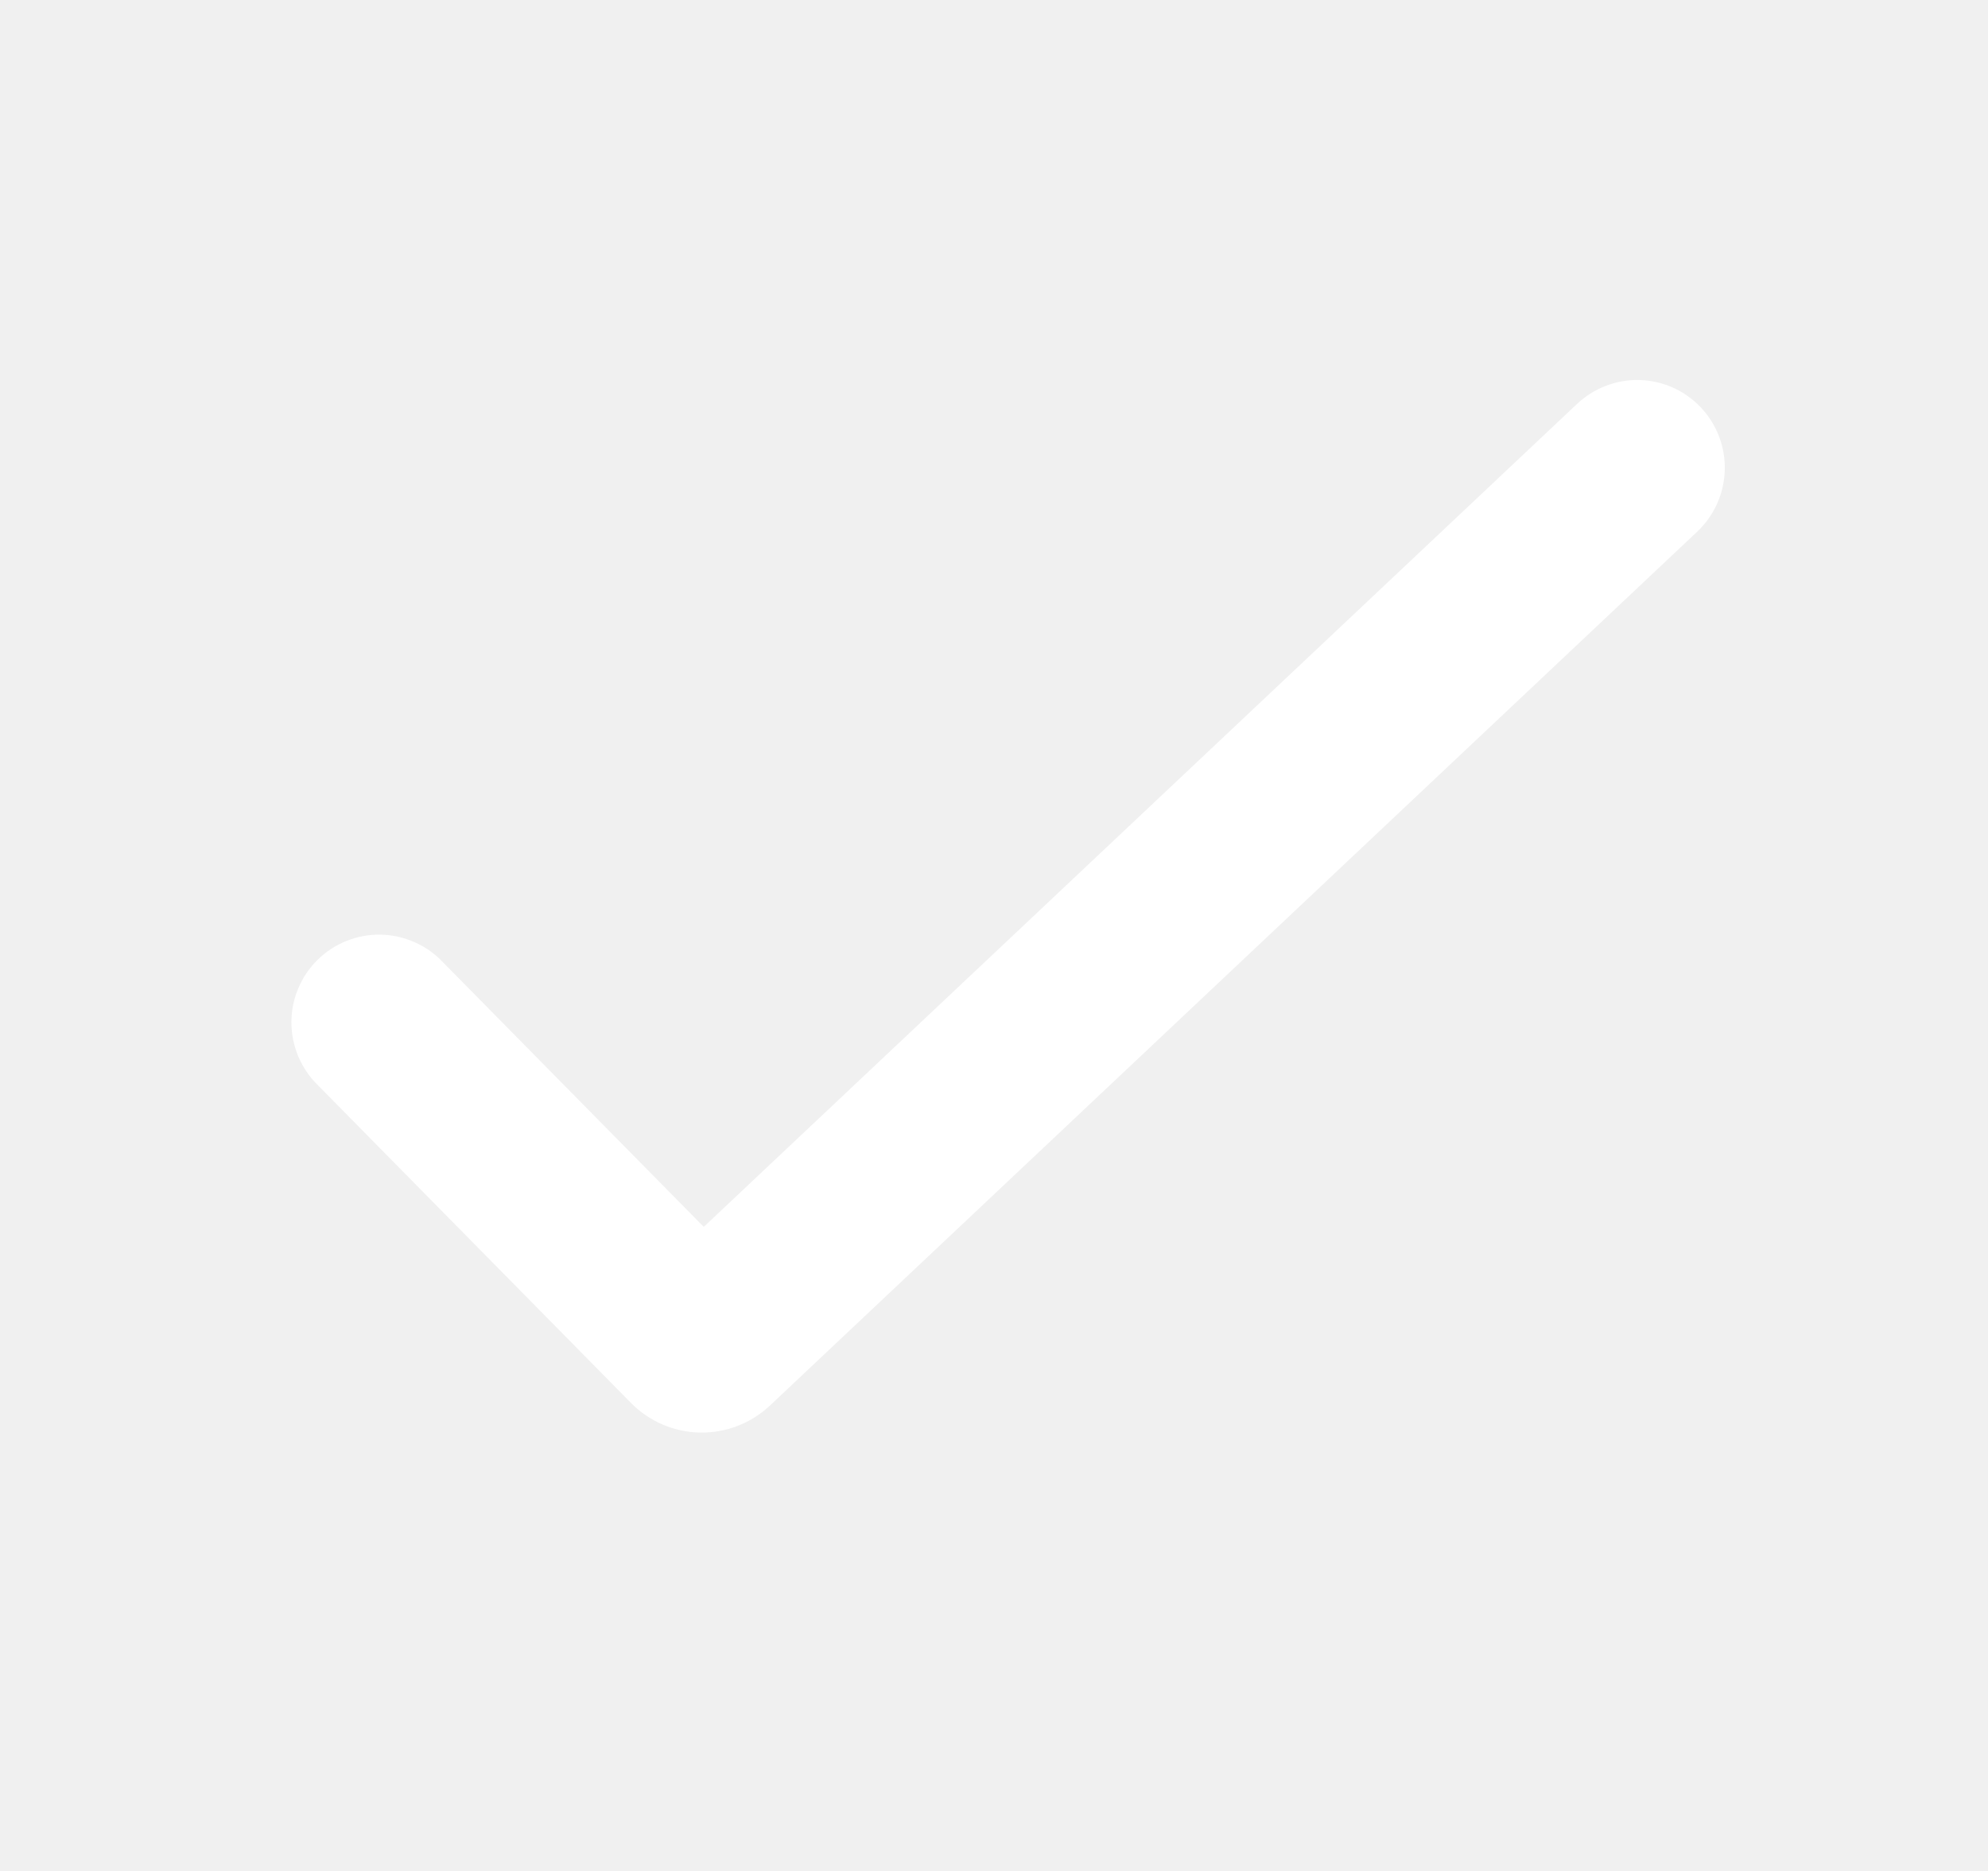
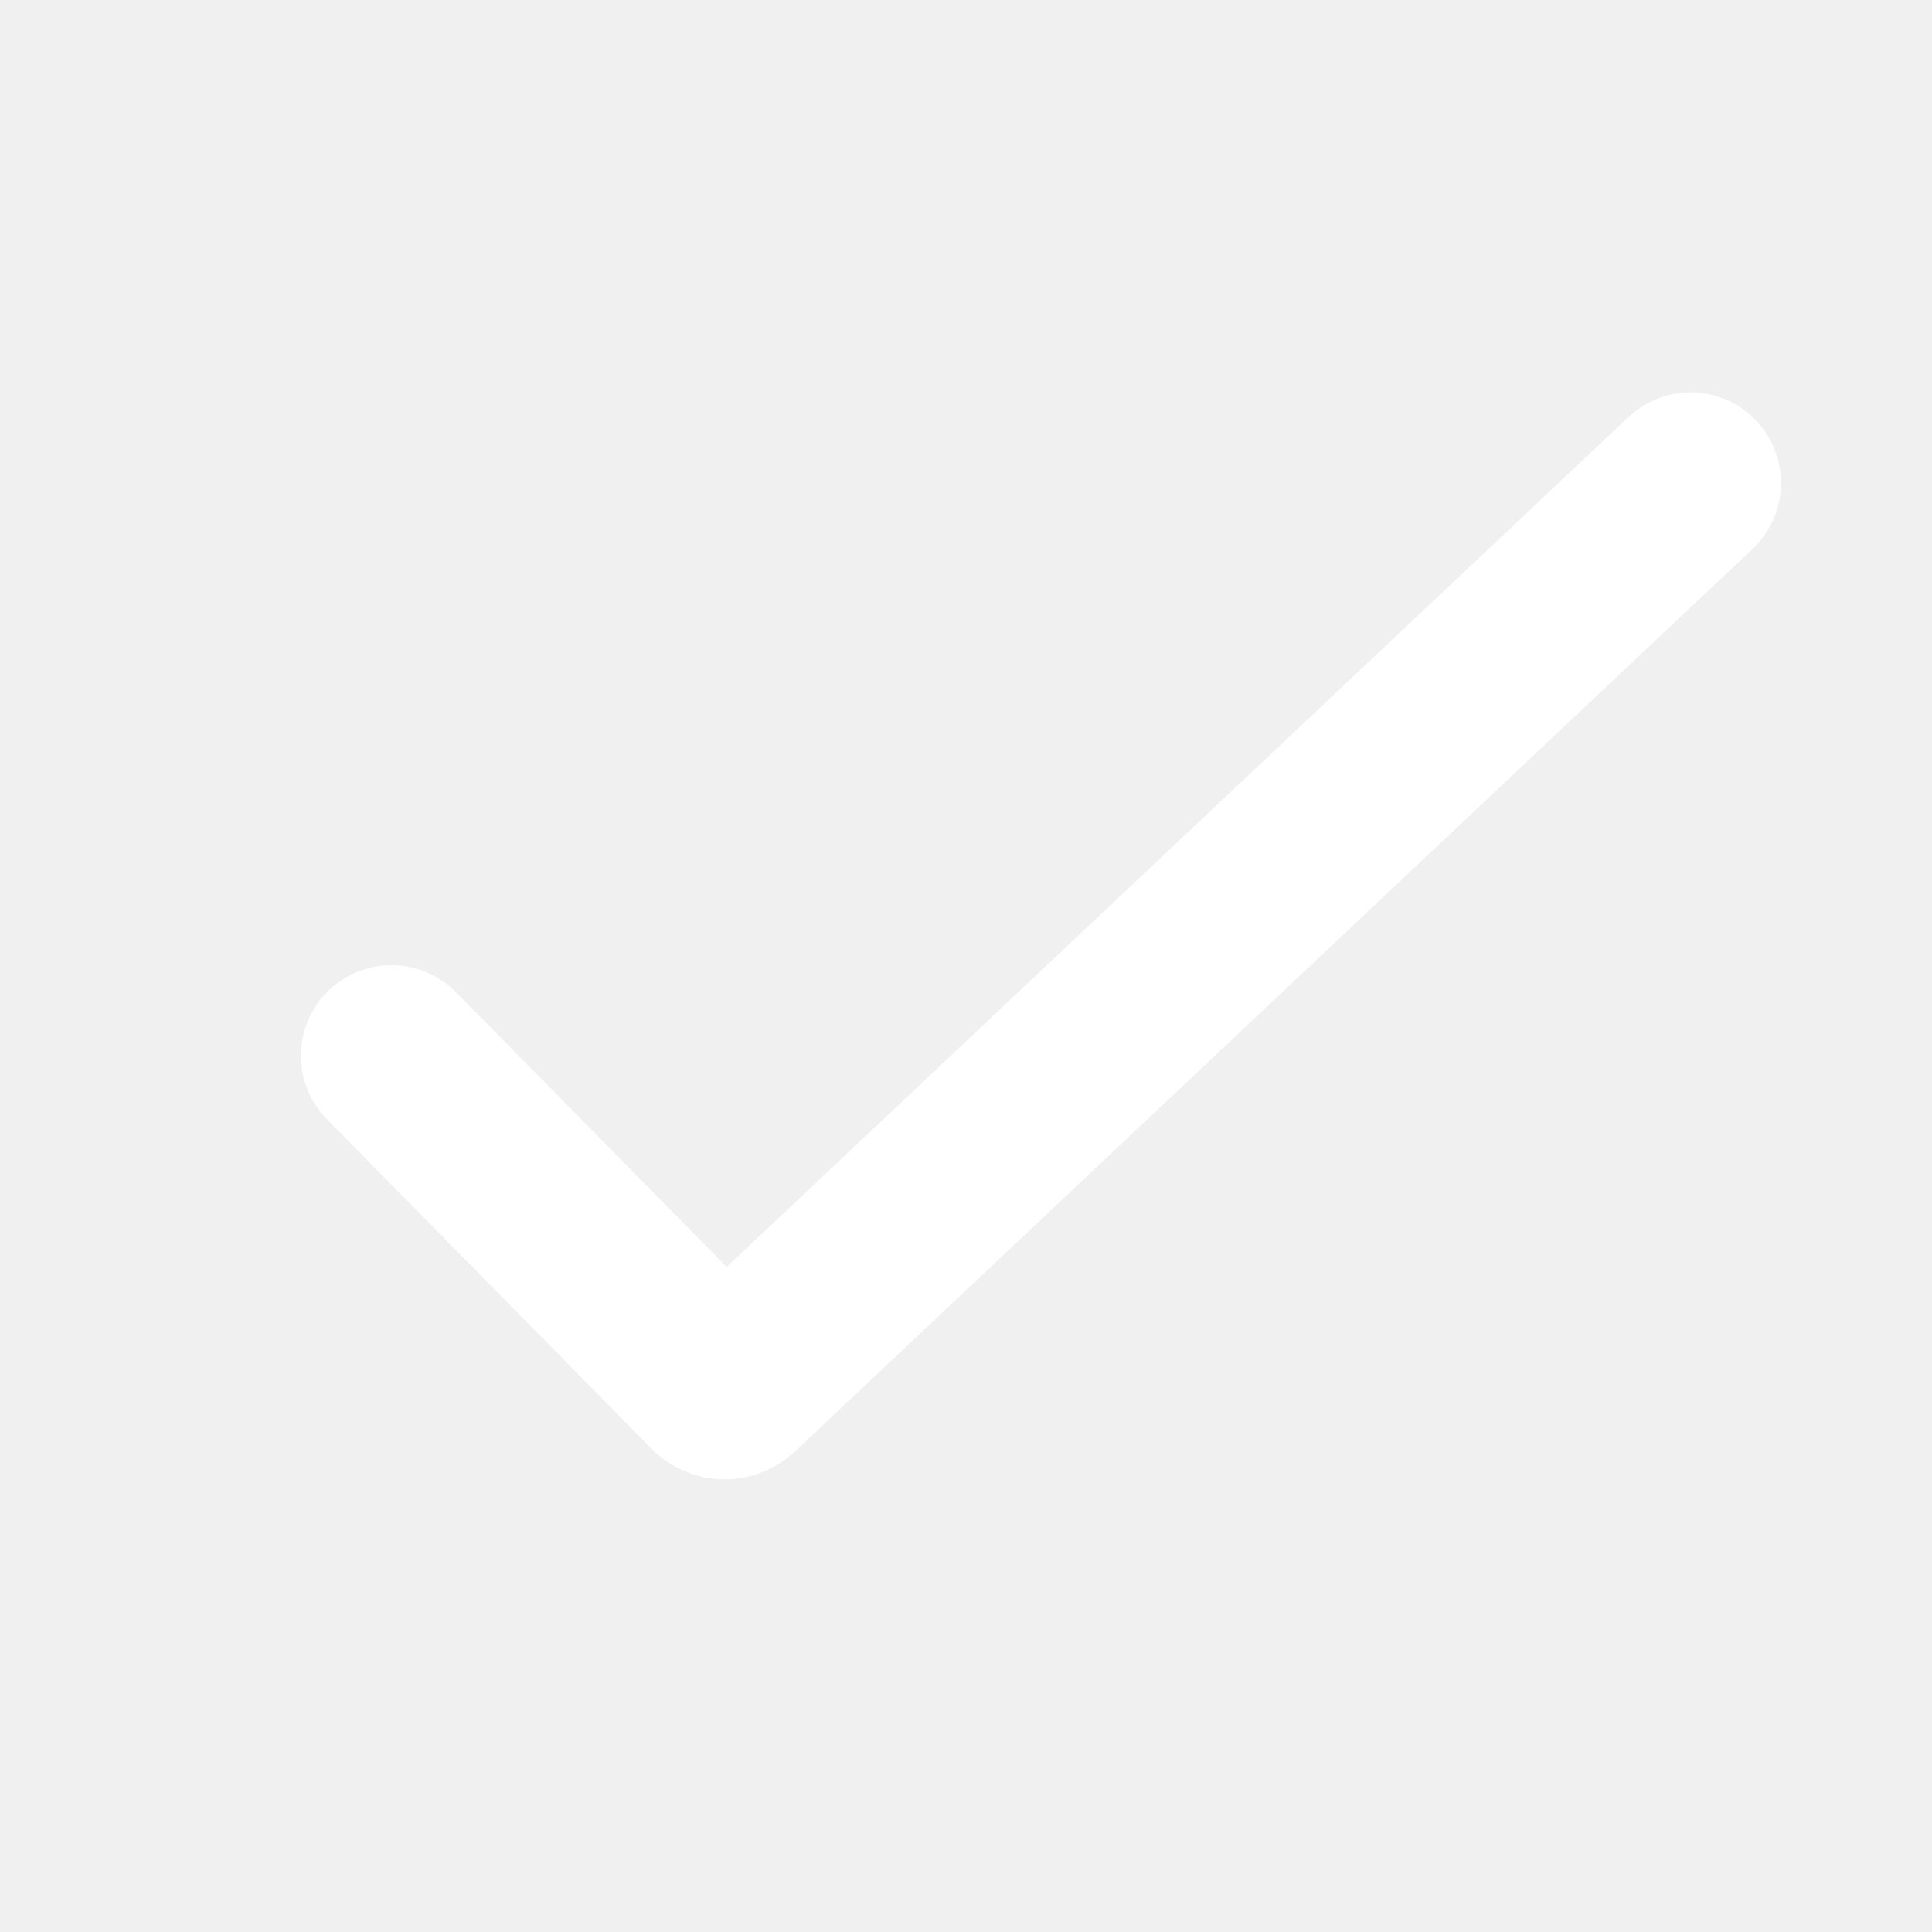
- <svg xmlns="http://www.w3.org/2000/svg" width="17" height="16" viewBox="0 0 17 16" fill="none">
+ <svg xmlns="http://www.w3.org/2000/svg" width="16" height="16" viewBox="0 0 16 16" fill="none">
  <path d="M14.546 3.486C14.682 3.631 14.755 3.824 14.749 4.022C14.743 4.221 14.659 4.409 14.514 4.546L6.584 12.02C6.422 12.172 6.208 12.255 5.986 12.251C5.764 12.247 5.552 12.156 5.396 11.998L2.716 9.278C2.645 9.208 2.589 9.125 2.55 9.033C2.512 8.941 2.492 8.843 2.492 8.743C2.492 8.644 2.511 8.545 2.55 8.454C2.588 8.362 2.644 8.279 2.715 8.209C2.786 8.139 2.87 8.084 2.962 8.047C3.055 8.01 3.153 7.991 3.253 7.993C3.352 7.994 3.451 8.016 3.542 8.056C3.633 8.095 3.715 8.153 3.784 8.225L6.018 10.492L13.486 3.454C13.631 3.318 13.824 3.244 14.023 3.25C14.222 3.256 14.41 3.341 14.546 3.486Z" fill="white" />
</svg>
